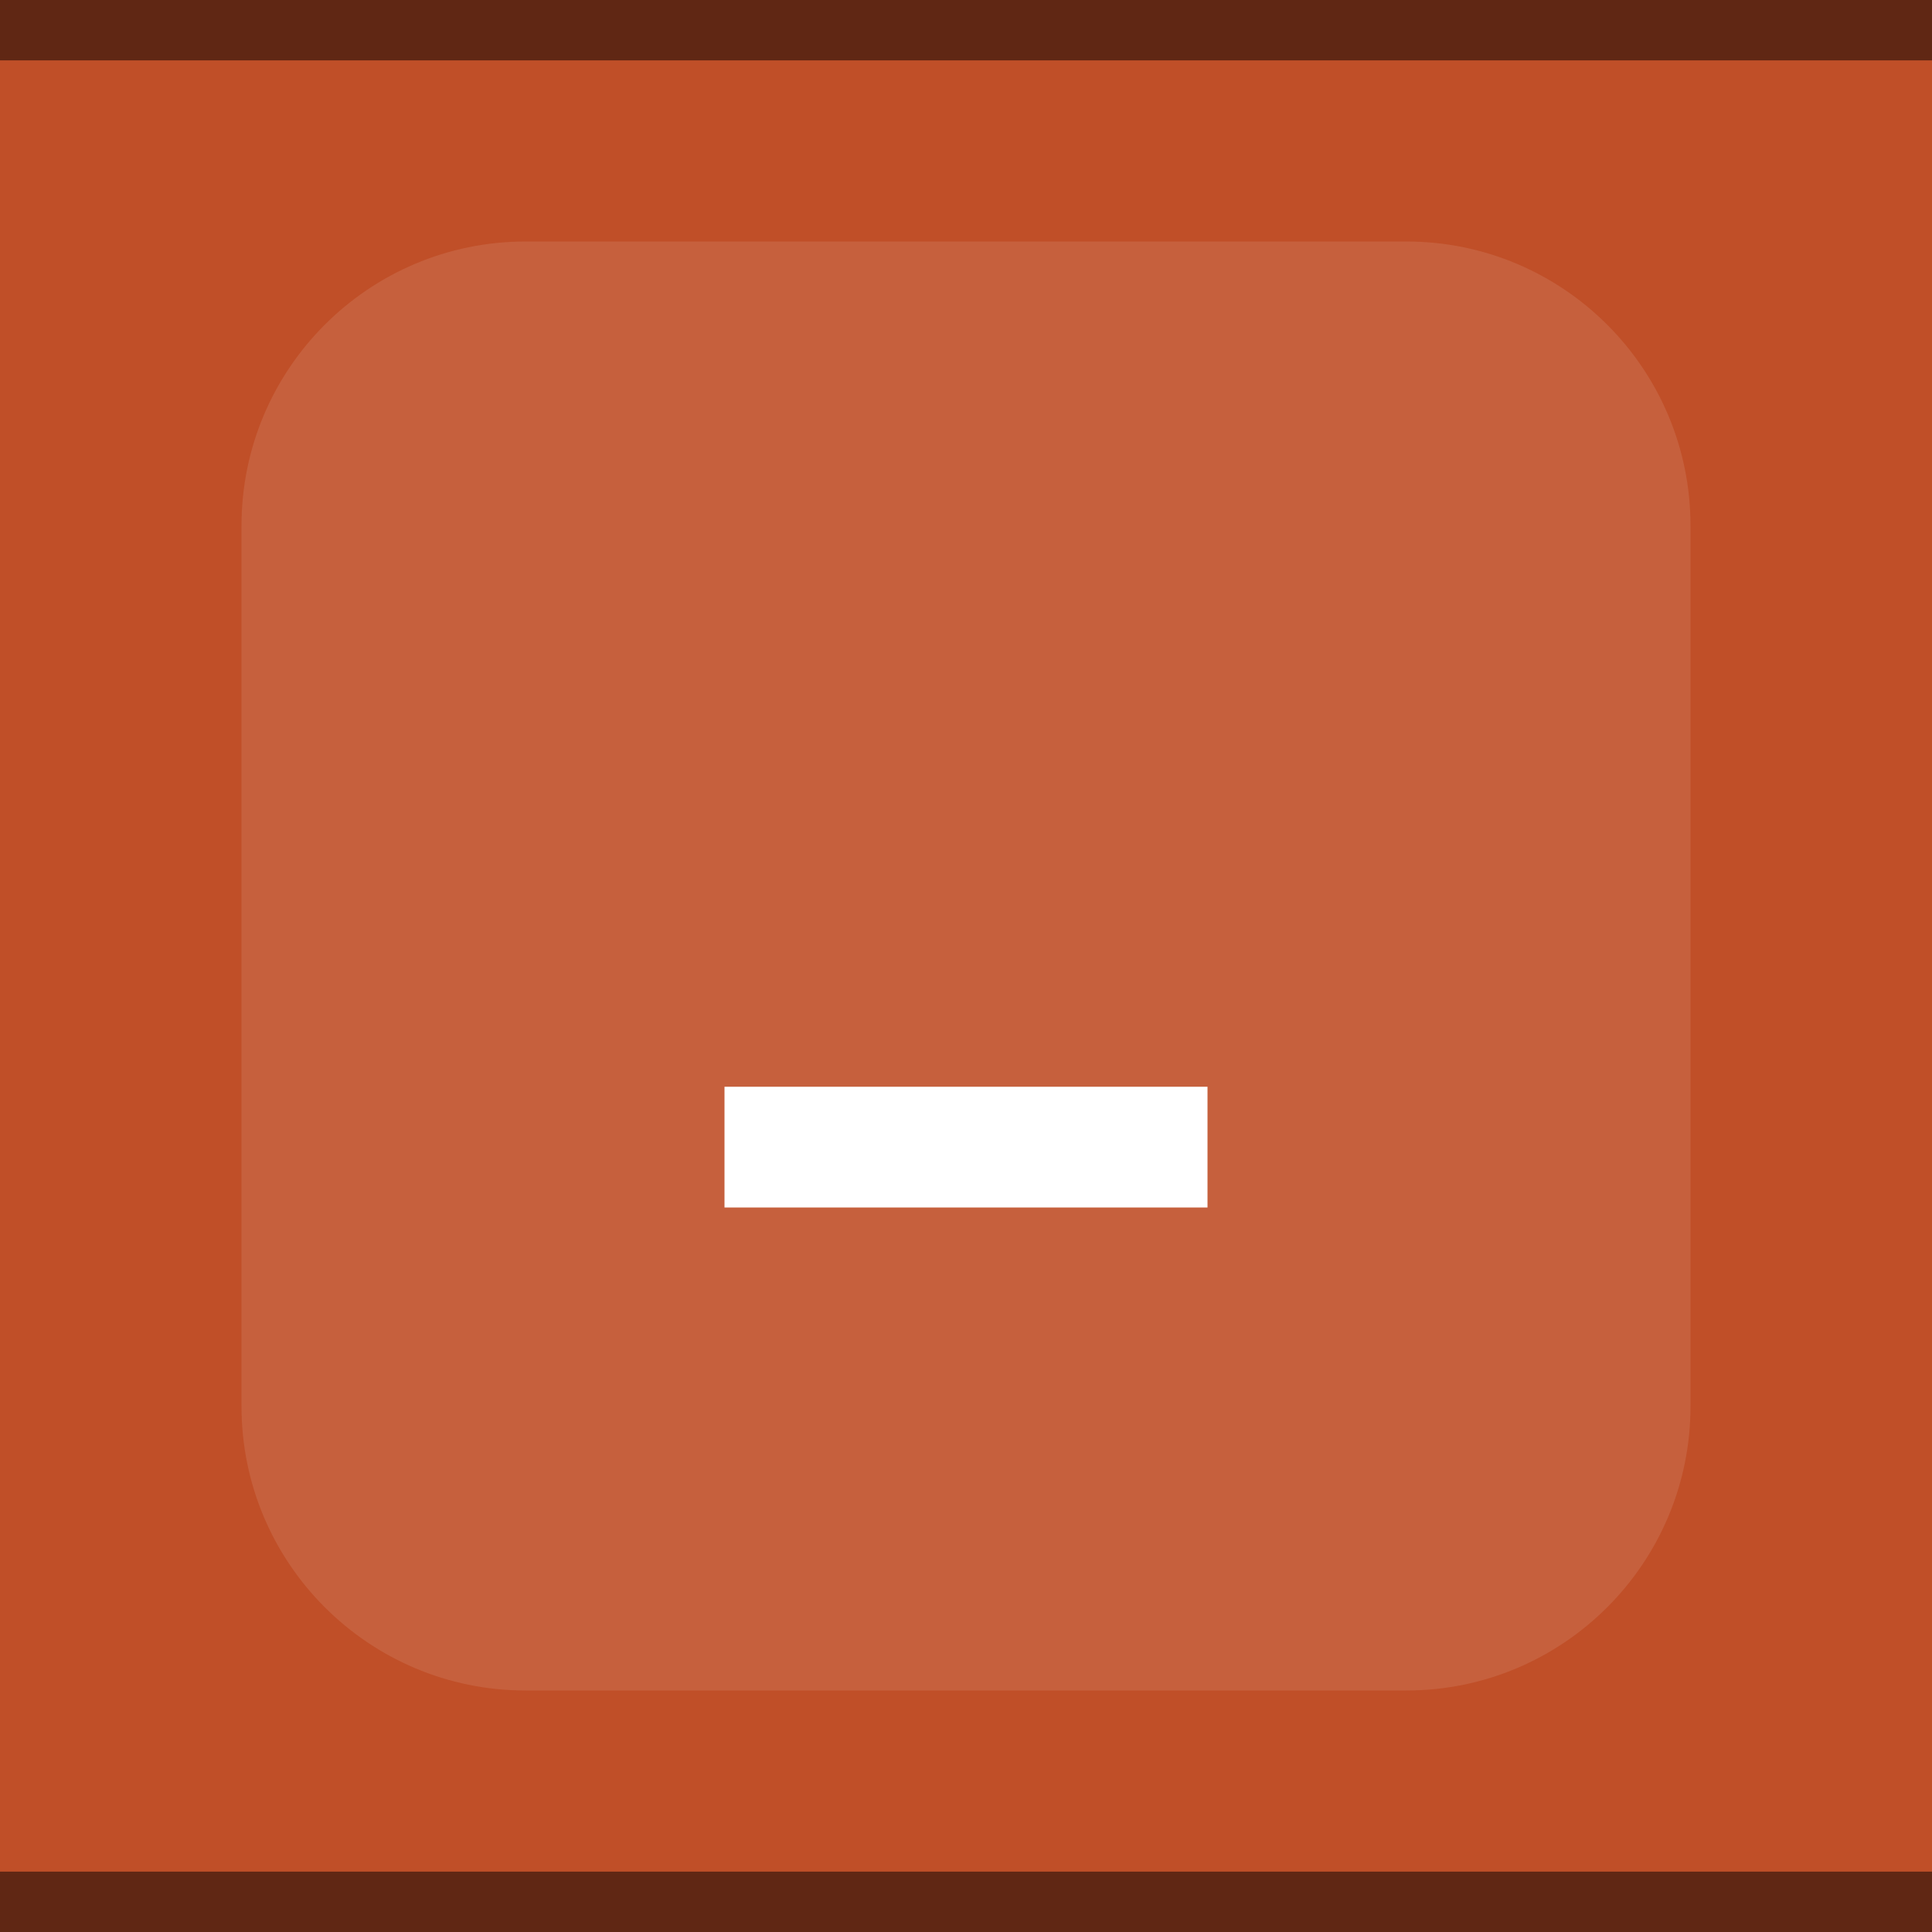
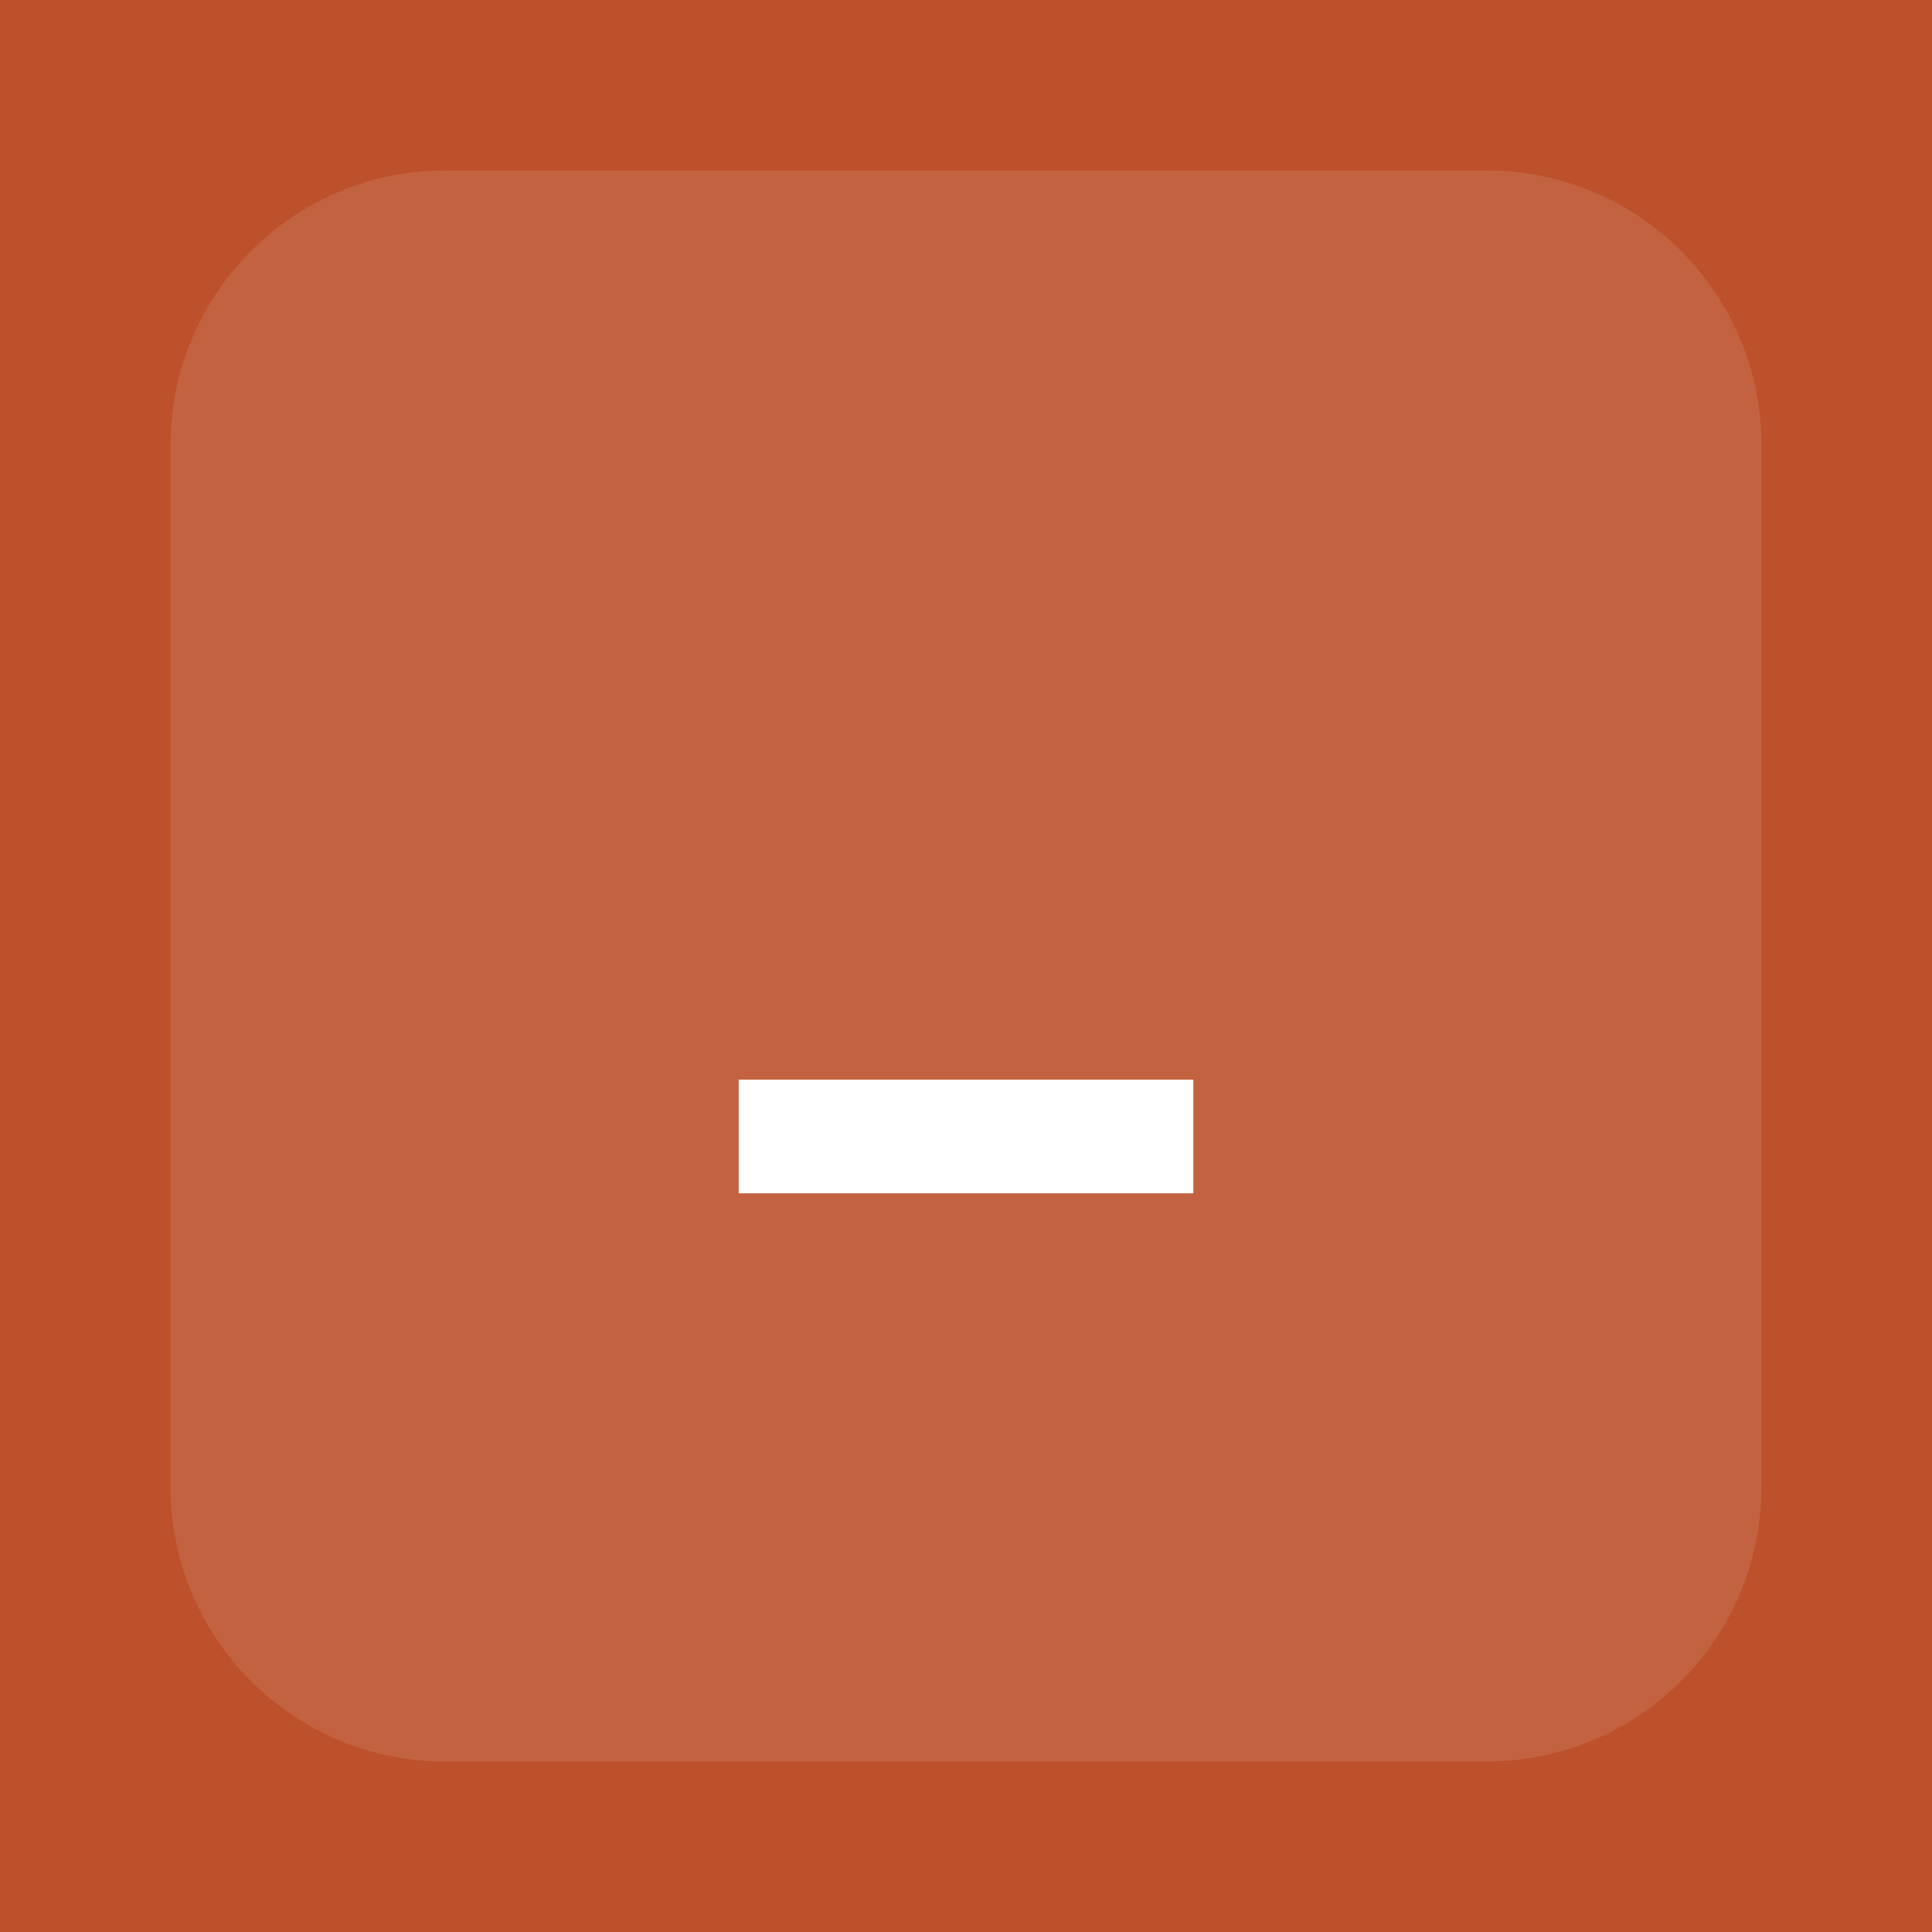
- <svg xmlns="http://www.w3.org/2000/svg" id="svg12" version="1.1" viewBox="0 0 32 32" height="32" width="32">
+ <svg xmlns="http://www.w3.org/2000/svg" id="svg12" version="1.1" viewBox="0 0 34 34" height="34" width="34">
  <defs id="defs16" />
-   <rect style="fill:#c04f28;fill-opacity:1" id="rect2" fill="#E0E0E0" height="32" width="32" />
-   <rect ry="4.708" rx="4.708" y="4" x="4" width="24" height="24" fill="#E0E0E0" id="rect2-6-1" style="opacity:0.1;fill:#ffffff;fill-opacity:1;stroke-width:0.75" />
-   <g style="opacity:1;fill:#ffffff;fill-opacity:1" id="g10" opacity="0.6" fill="#000000">
-     <circle id="circle6" opacity="0" r="12" cy="16" cx="16" style="fill:#ffffff;fill-opacity:1" />
-     <path id="path8" d="m12 18h8v2h-8z" style="fill:#ffffff;fill-opacity:1" />
-   </g>
-   <rect width="32" height="1" fill="#FFFFFF" fill-opacity="0.4" id="rect166" style="opacity:0.5;fill:#000000;fill-opacity:1" x="0" y="0" />
-   <rect width="32" height="1" fill="#FFFFFF" fill-opacity="0.4" id="rect166-3" style="opacity:0.5;fill:#000000;fill-opacity:1" x="0" y="31" />
+   <rect style="fill:#bc512b;fill-opacity:1;stroke-width:1.125" id="rect2" fill="#E0E0E0" height="36" width="36" x="-1" y="-1" />
+   <path id="path8" d="m 13,19 h 8 v 2 h -8 z" style="fill:#ffffff" />
+   <rect style="opacity:0.1;fill:#ffffff;fill-opacity:1;stroke-width:0.875" id="rect2-3" fill="#E0E0E0" height="28" width="28" x="3" y="3" rx="4.836" ry="4.836" />
</svg>
